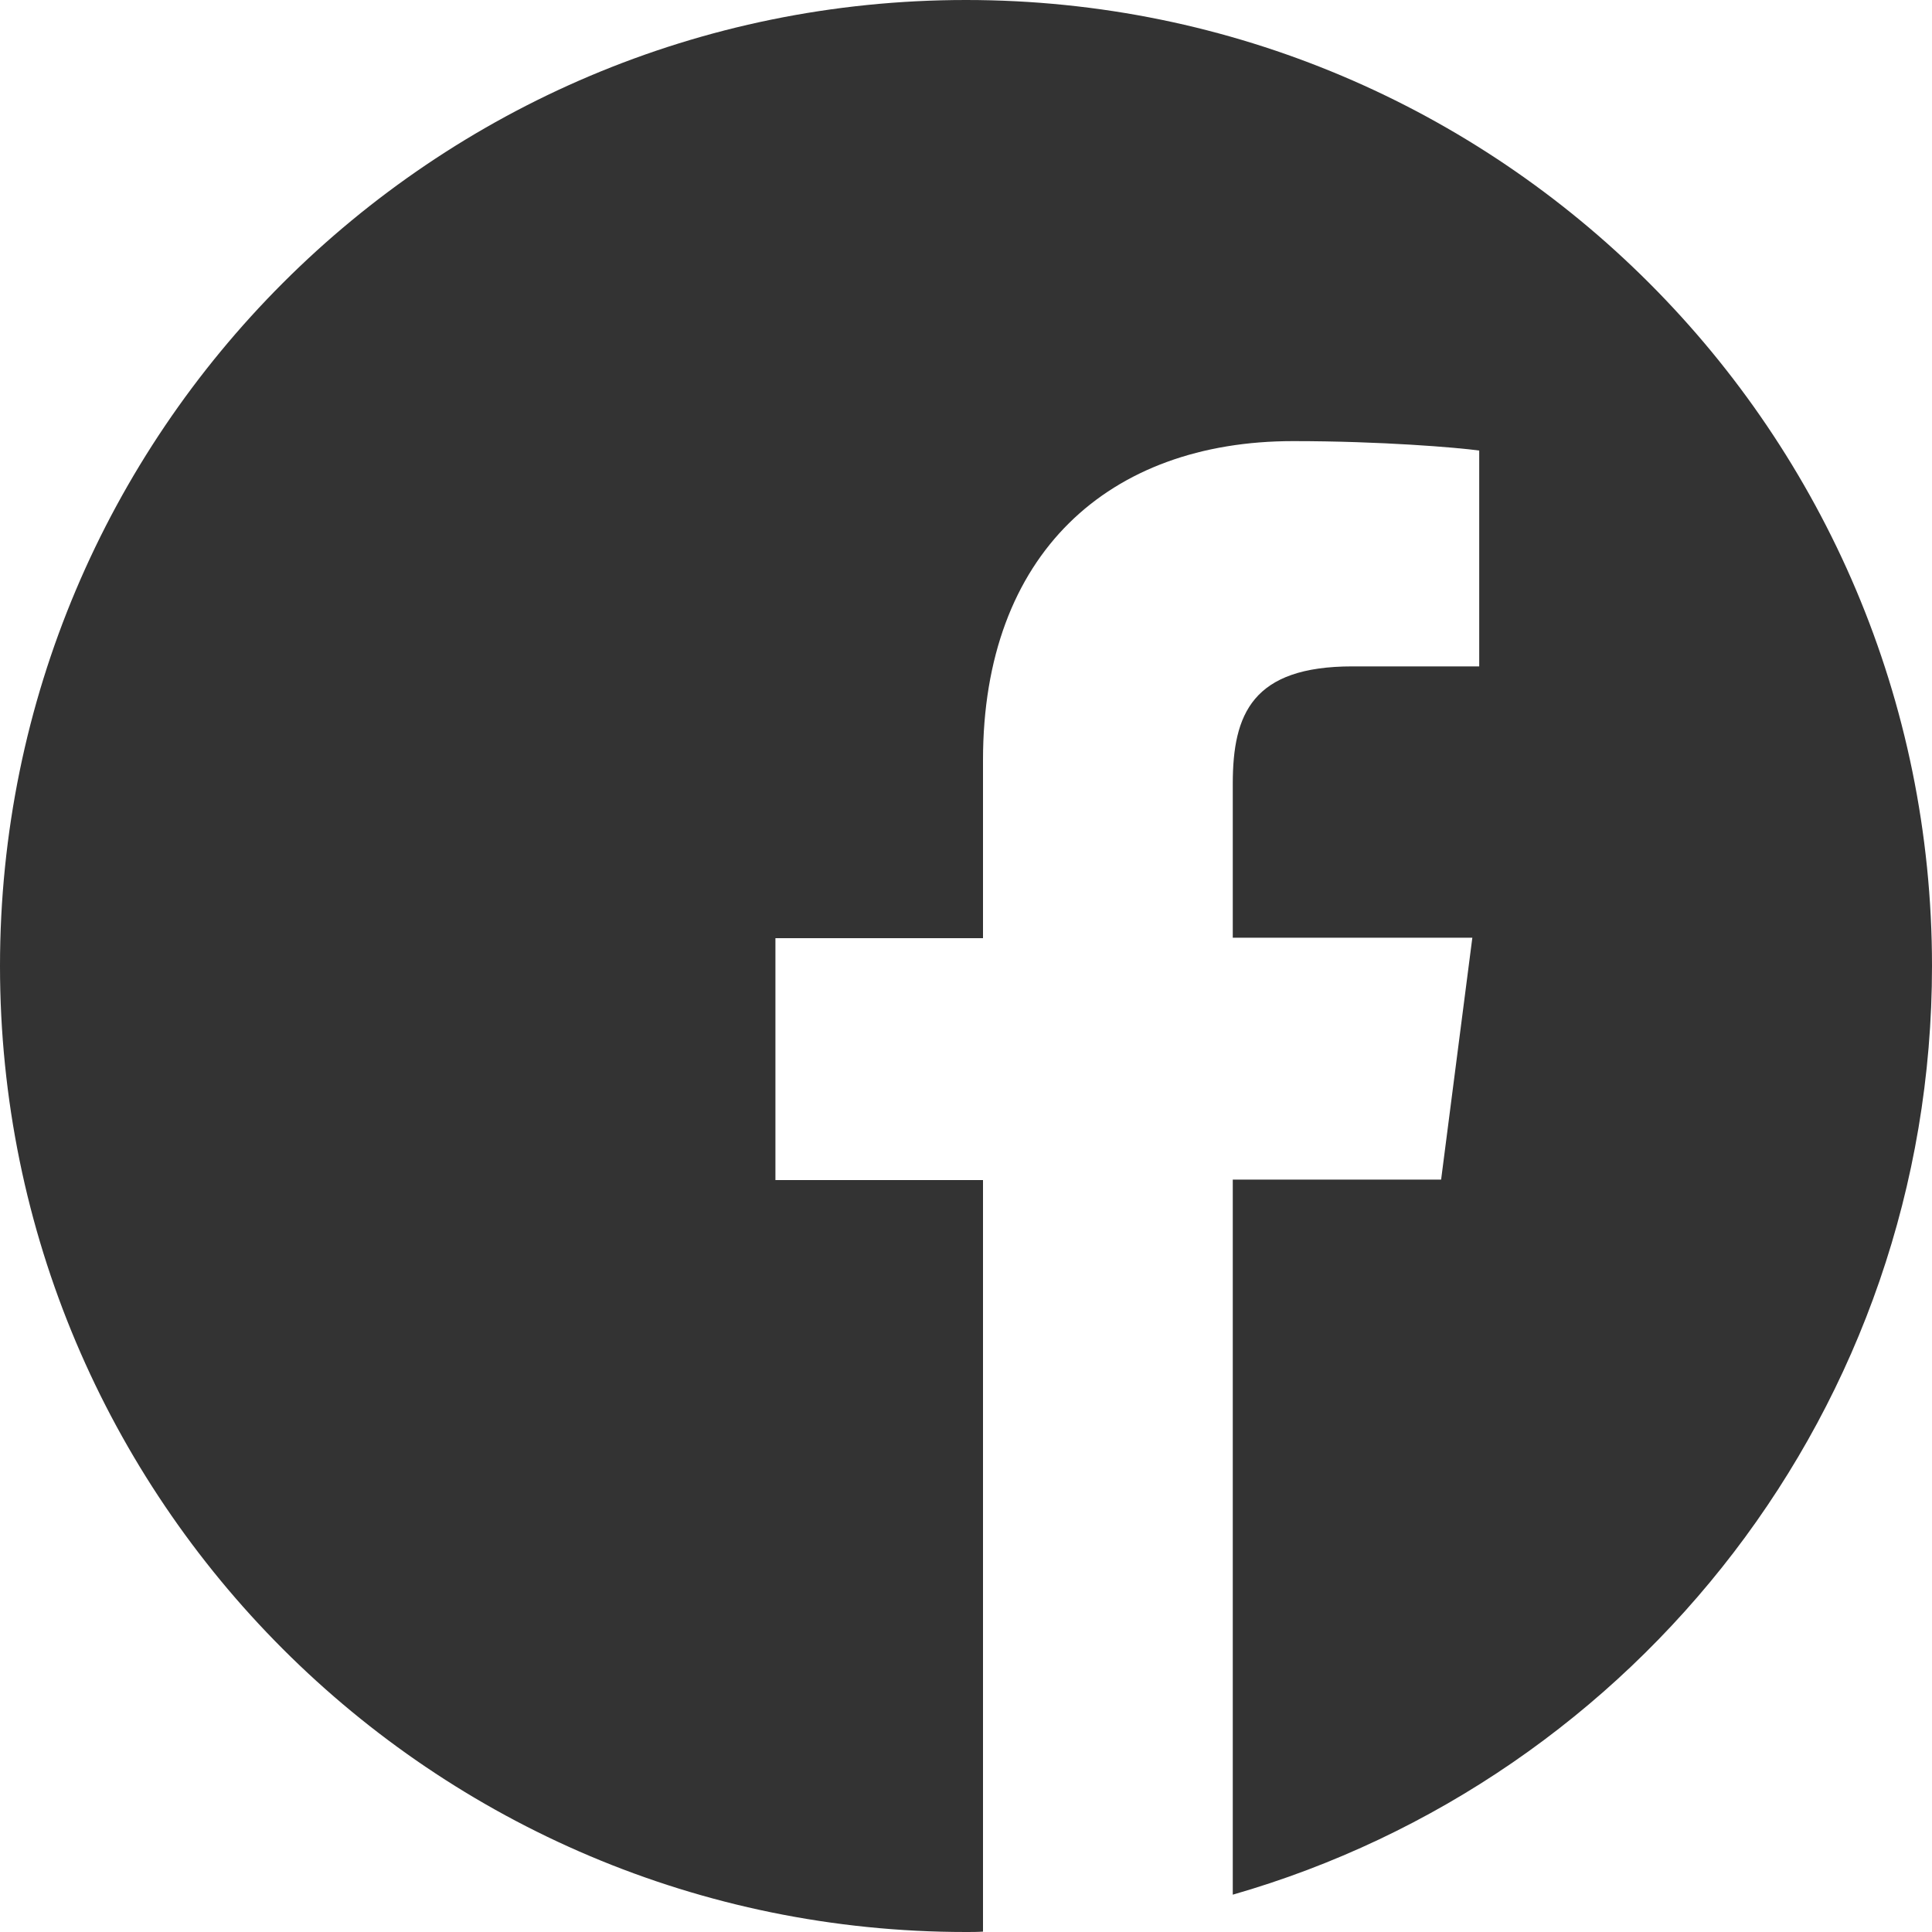
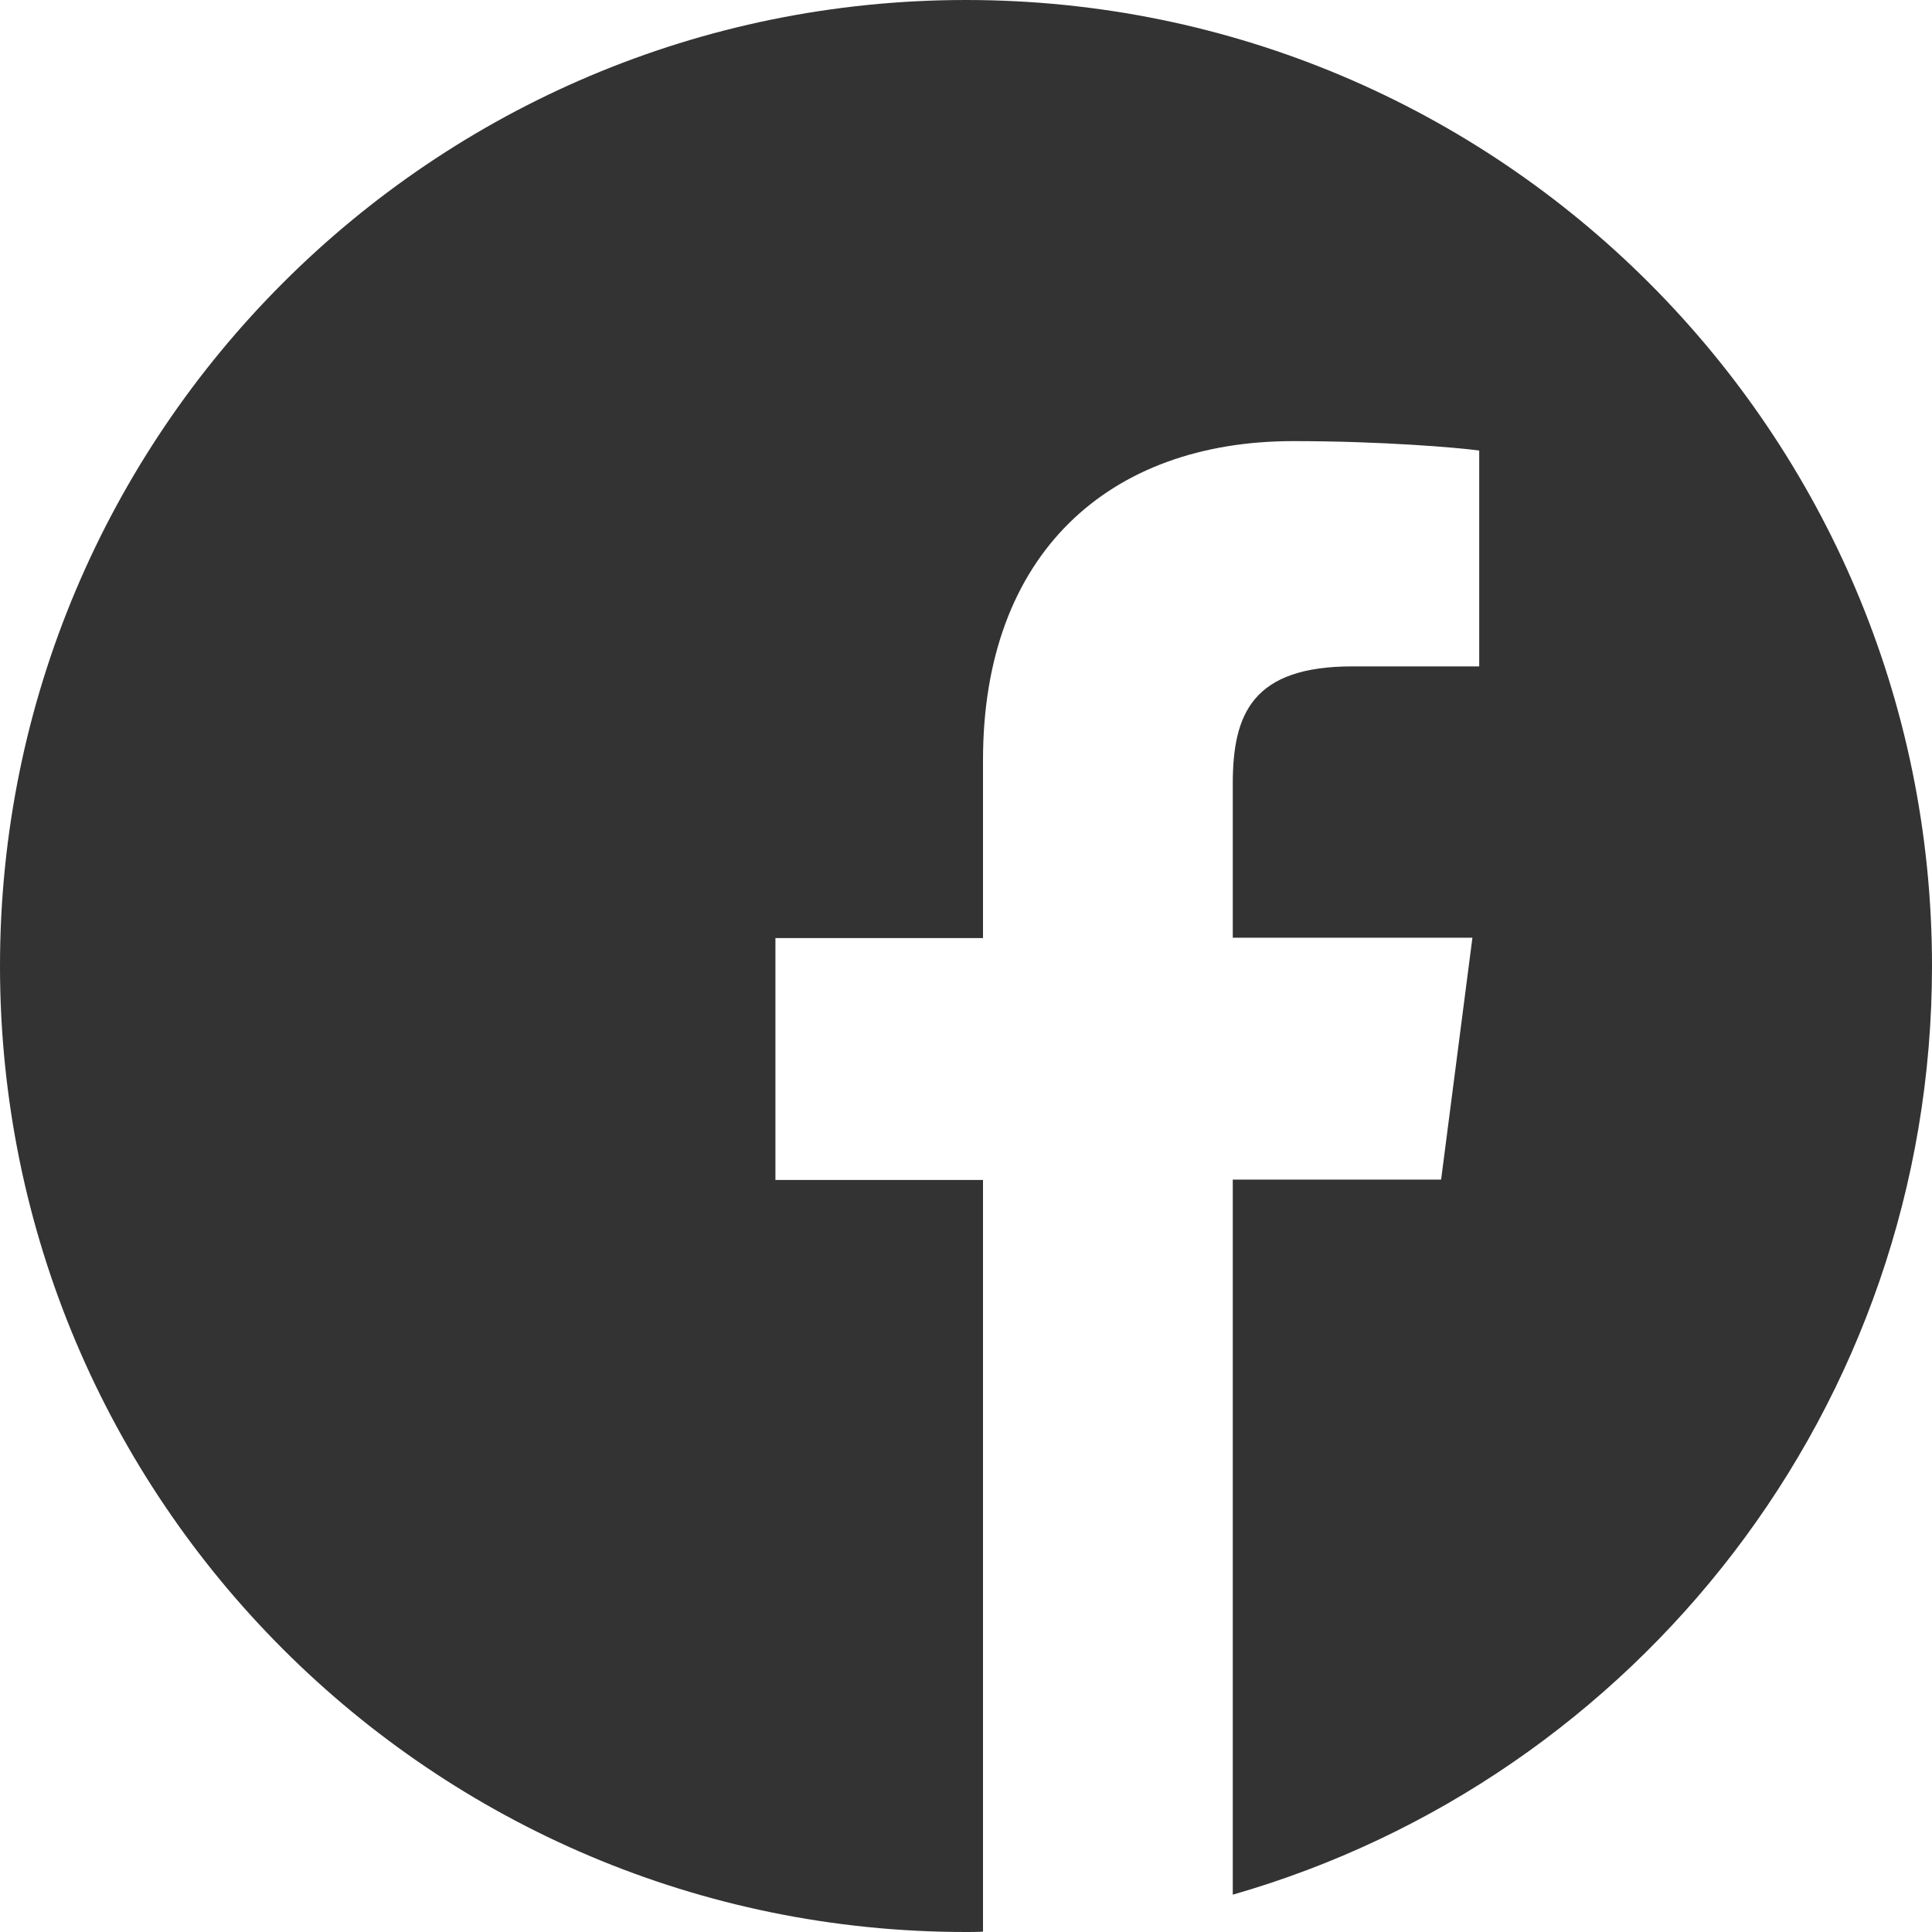
- <svg xmlns="http://www.w3.org/2000/svg" width="25" height="25" fill="none">
-   <path d="M25 12.5C25 5.596 19.404 0 12.5 0S0 5.596 0 12.5 5.596 25 12.5 25c.073 0 .146 0 .22-.005V15.27h-2.686v-3.13h2.686V9.834c0-2.67 1.63-4.126 4.013-4.126 1.143 0 2.124.083 2.408.122v2.793H17.5c-1.294 0-1.548.615-1.548 1.519v1.992h3.1l-.404 3.13h-2.696v9.253C21.177 23.017 25 18.208 25 12.5z" fill="#333" />
+ <svg xmlns="http://www.w3.org/2000/svg" width="25" height="25" viewBox="0 0 25 25" fill="none">
+   <path d="M25 12.5C25 5.596 19.404 0 12.5 0C5.596 0 0 5.596 0 12.5C0 19.404 5.596 25 12.5 25C12.573 25 12.646 25 12.72 24.995V15.269H10.034V12.139H12.72V9.834C12.72 7.163 14.351 5.708 16.733 5.708C17.876 5.708 18.857 5.791 19.141 5.83V8.623H17.5C16.206 8.623 15.952 9.238 15.952 10.142V12.134H19.053L18.648 15.264H15.952V24.517C21.177 23.018 25 18.208 25 12.5Z" fill="#333333" />
</svg>
